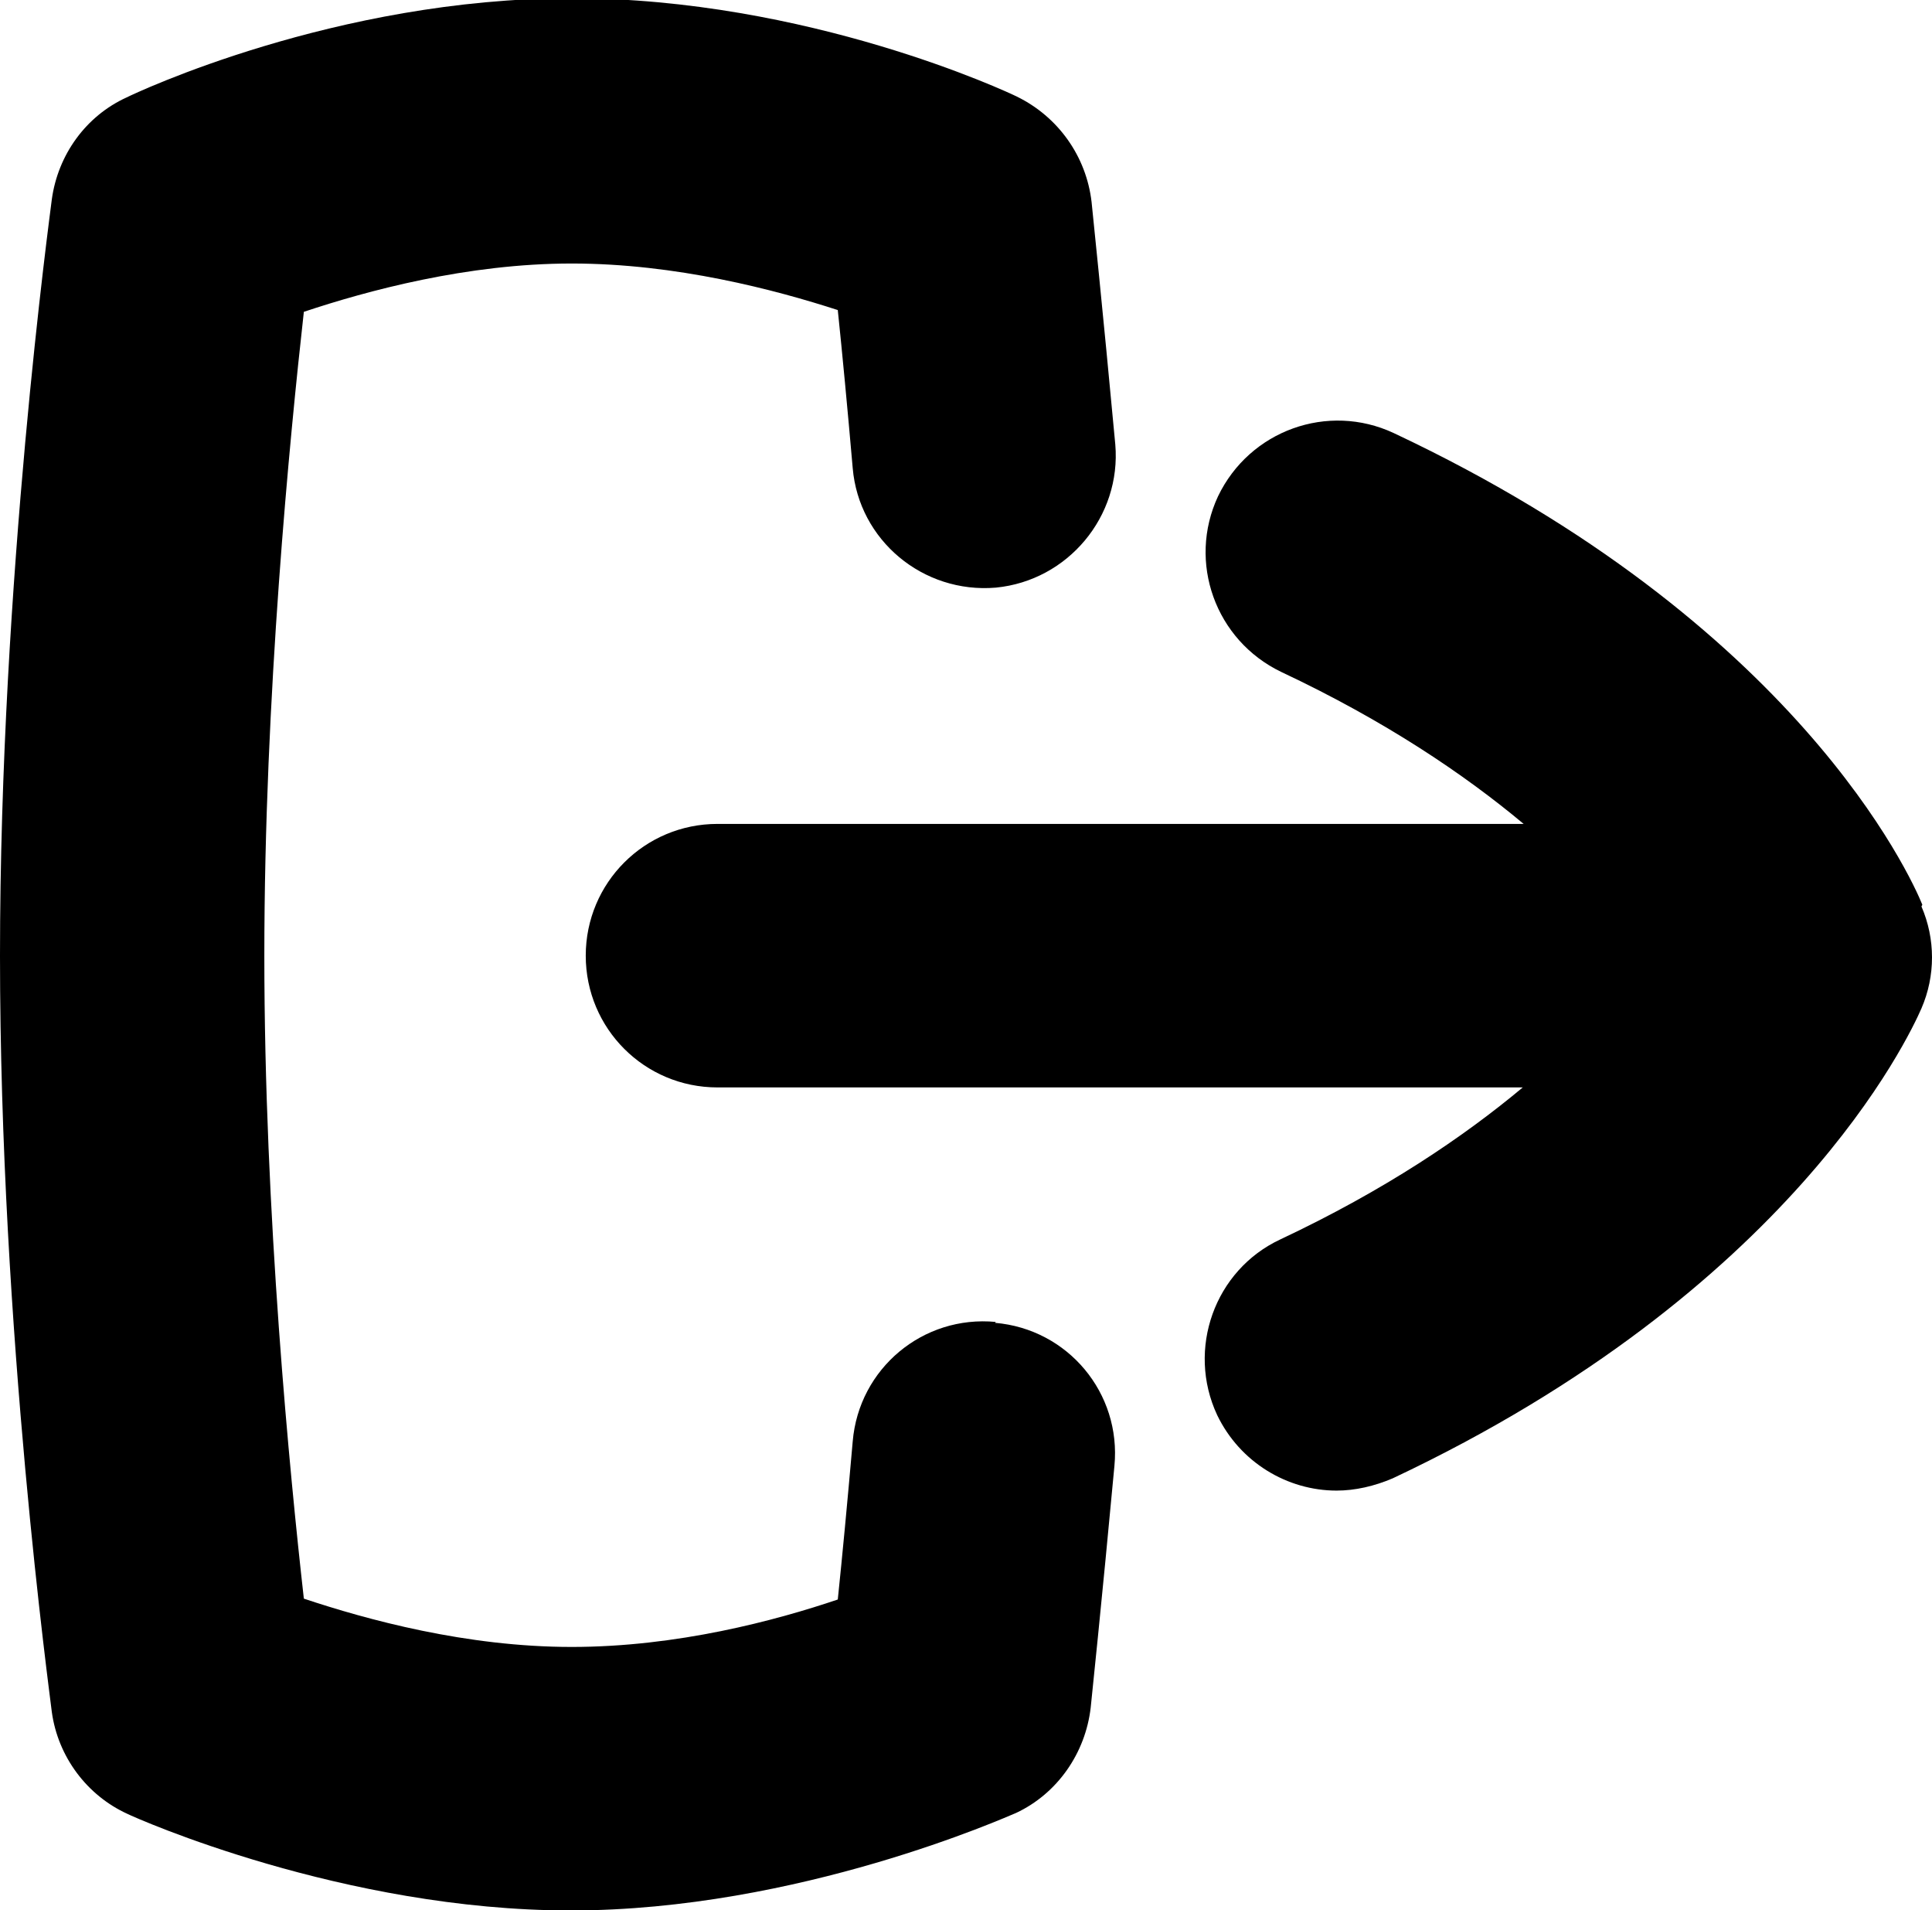
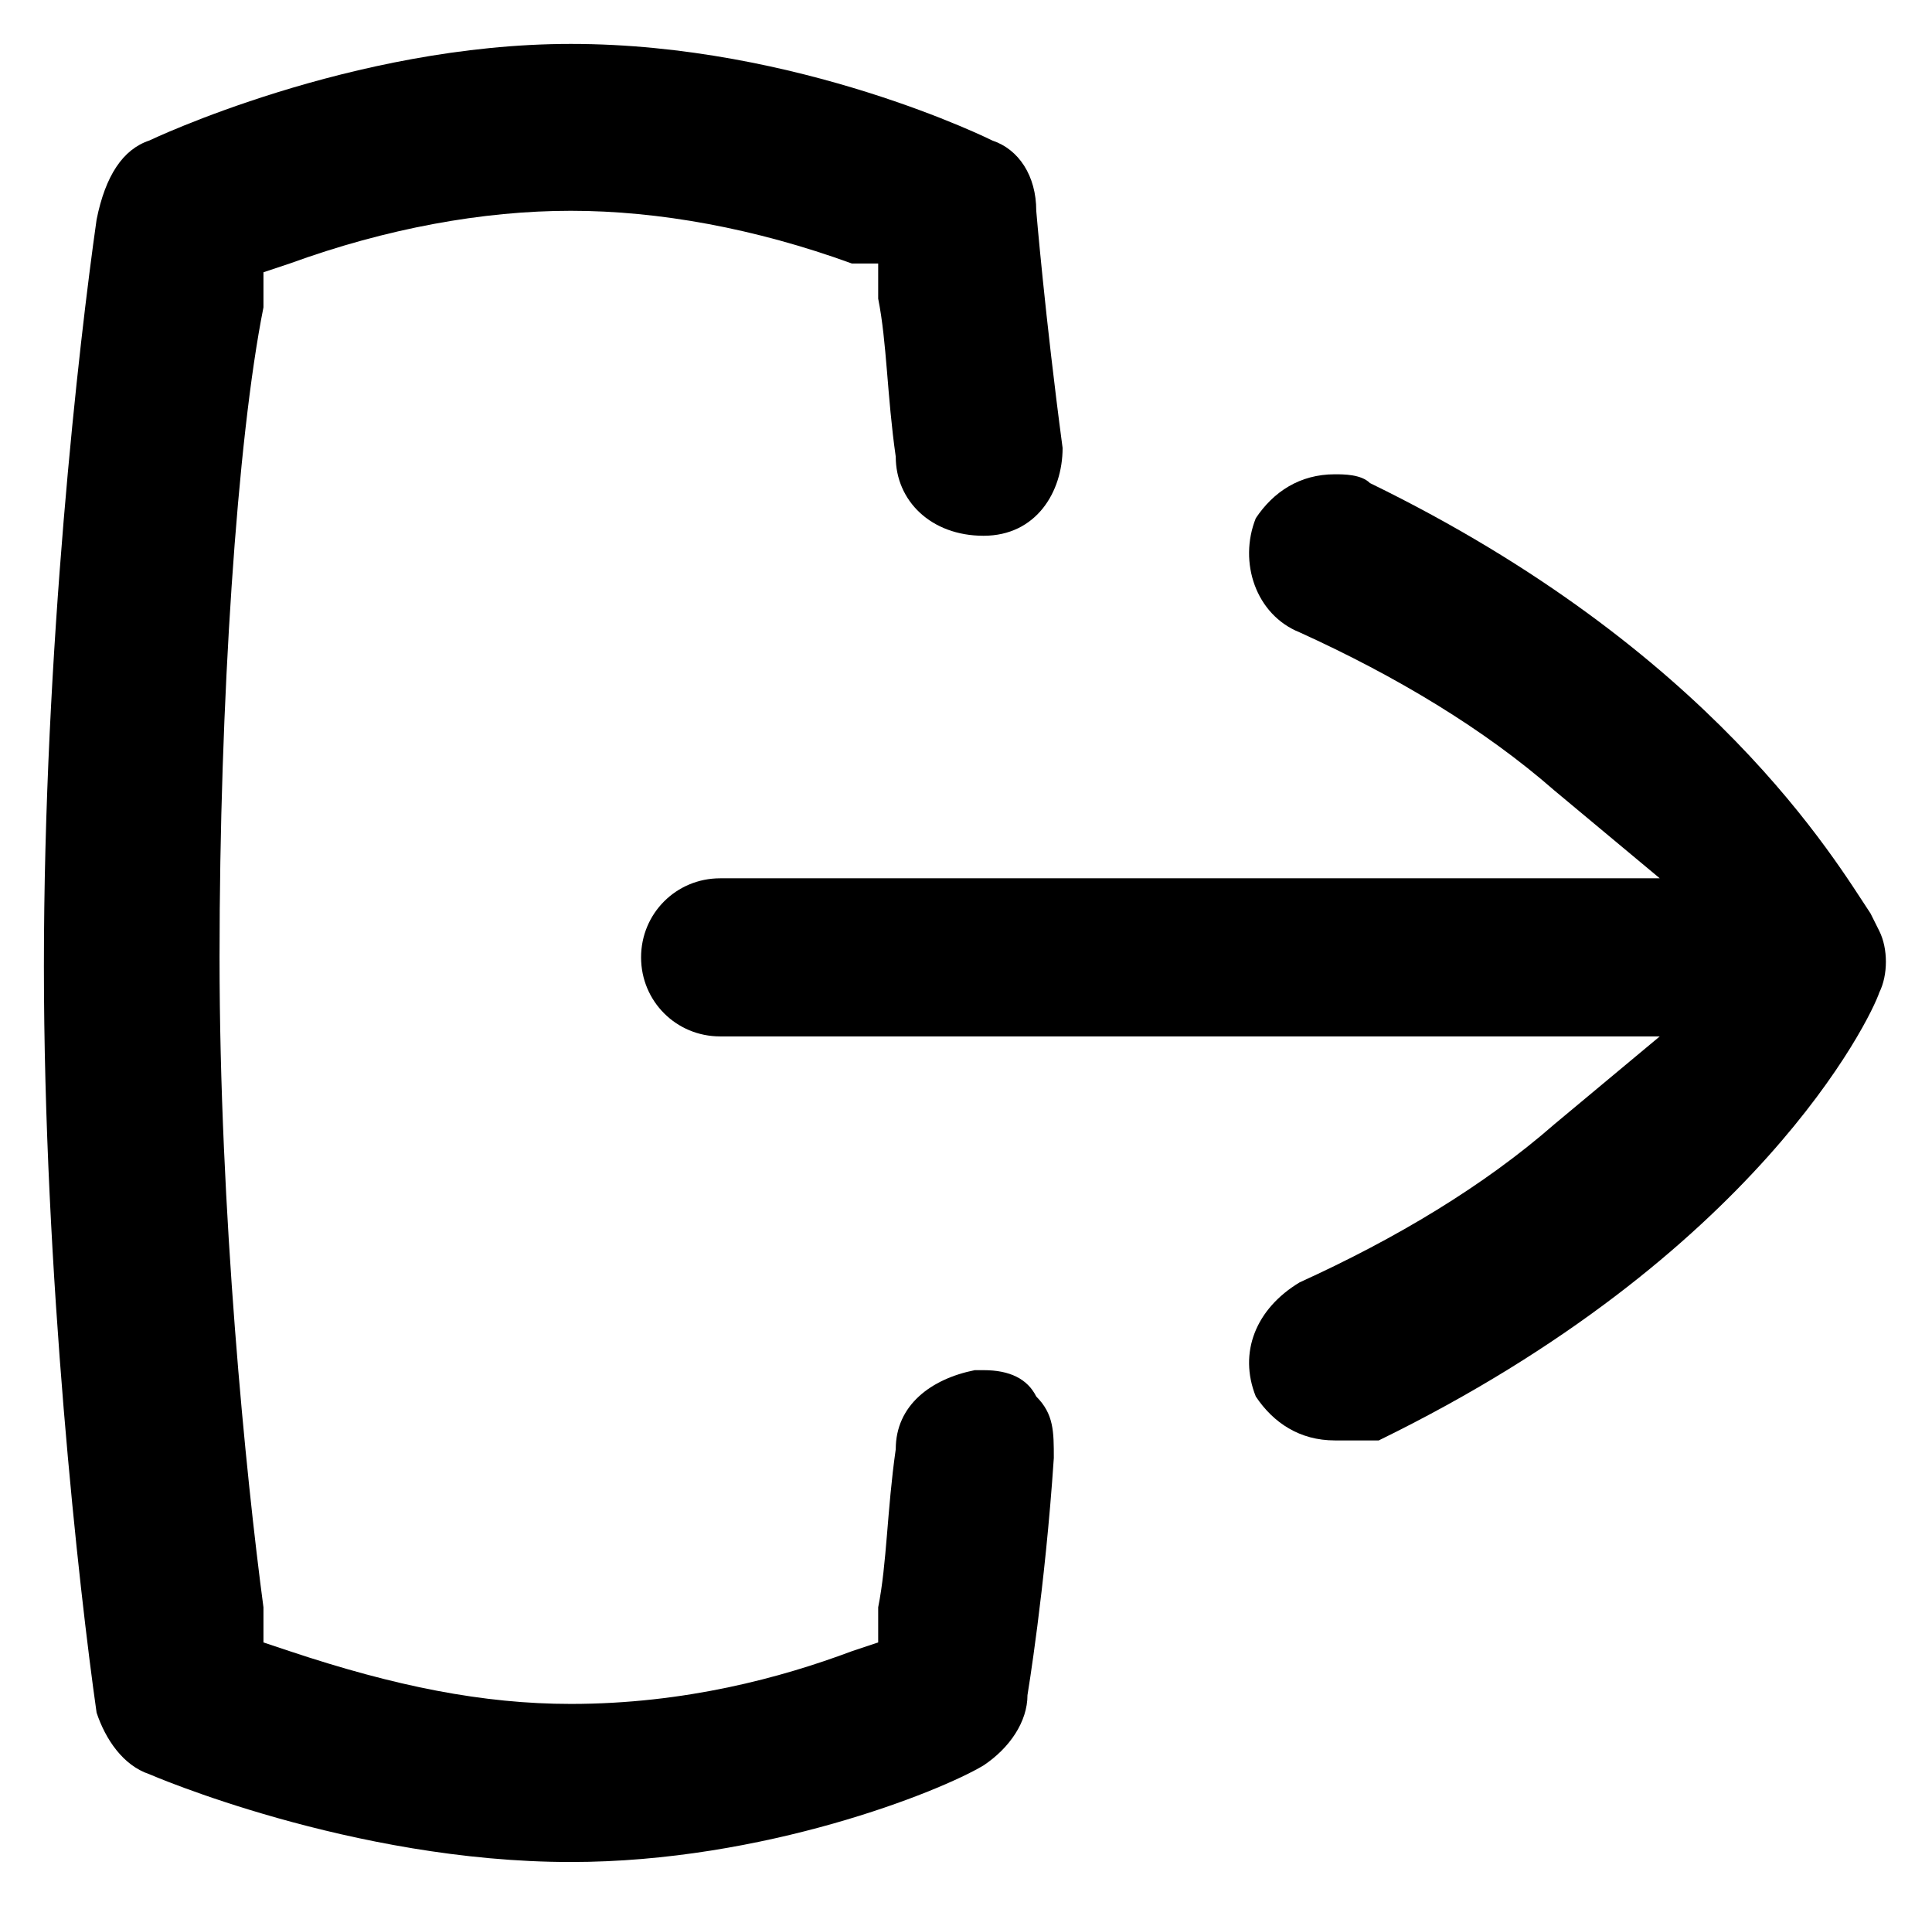
- <svg xmlns="http://www.w3.org/2000/svg" id="a" width="22" height="21.74" viewBox="0 0 22 21.74">
-   <path d="M21.89,10.3c-.13-.32-1.43-3.21-6.02-5.37-.75-.35-1.64-.03-2,.72-.35,.75-.03,1.64,.72,2,1.19,.56,2.09,1.17,2.76,1.73H8.17c-.83,0-1.5,.67-1.5,1.5s.67,1.5,1.5,1.5h9.17c-.67,.56-1.57,1.17-2.76,1.73-.75,.35-1.07,1.25-.72,2,.26,.54,.8,.86,1.36,.86,.21,0,.43-.05,.64-.14,4.54-2.14,5.88-5.03,6.02-5.35,.16-.37,.16-.79,0-1.16h0Z" />
-   <path d="M11.34,15.05c-.83-.08-1.56,.53-1.63,1.36-.06,.69-.12,1.32-.17,1.8-.71,.24-1.83,.54-3.03,.54s-2.33-.31-3.05-.55c-.16-1.42-.45-4.38-.45-7.32s.29-5.9,.45-7.33c.72-.24,1.86-.55,3.05-.55s2.32,.3,3.03,.53c.05,.48,.11,1.11,.17,1.8,.07,.82,.8,1.43,1.63,1.36,.82-.08,1.43-.81,1.36-1.63-.14-1.51-.27-2.76-.27-2.76-.06-.52-.38-.97-.85-1.2-.1-.05-2.38-1.12-5.07-1.12S1.54,1.06,1.44,1.11c-.46,.21-.78,.65-.85,1.16-.02,.17-.59,4.33-.59,8.61s.57,8.43,.59,8.61c.07,.51,.4,.95,.86,1.16,.1,.05,2.46,1.1,5.05,1.1s4.97-1.07,5.07-1.11c.47-.22,.79-.68,.85-1.2,0,0,.13-1.24,.27-2.75,.08-.83-.53-1.56-1.36-1.63h0Z" />
+ <svg xmlns="http://www.w3.org/2000/svg" version="1.1" id="a" x="0px" y="0px" viewBox="0 0 22 21.7" style="enable-background:new 0 0 22 21.7;" xml:space="preserve">
+   <path d="M15.2,16.4c-0.4,0-0.7-0.2-0.9-0.5c-0.2-0.5,0-1,0.5-1.3c1.1-0.5,2.1-1.1,2.9-1.8l1.2-1H8.2c-0.5,0-0.9-0.4-0.9-0.9  s0.4-0.9,0.9-0.9h10.7l-1.2-1c-0.8-0.7-1.8-1.3-2.9-1.8c-0.5-0.2-0.7-0.8-0.5-1.3c0.2-0.3,0.5-0.5,0.9-0.5c0.1,0,0.3,0,0.4,0.1  c3.9,1.9,5.3,4.3,5.7,4.9l0.1,0.2c0.1,0.2,0.1,0.5,0,0.7c-0.1,0.3-1.4,3-5.7,5.1C15.5,16.4,15.4,16.4,15.2,16.4z" />
+   <path d="M6.5,21.2c-2.5,0-4.8-1-4.8-1c-0.3-0.1-0.5-0.4-0.6-0.7c-0.2-1.4-0.6-5-0.6-8.5c0-3.6,0.4-7.1,0.6-8.5  C1.2,2,1.4,1.7,1.7,1.6c0,0,2.3-1.1,4.8-1.1c2.6,0,4.8,1.1,4.8,1.1c0.3,0.1,0.5,0.4,0.5,0.8l0,0c0,0,0.1,1.2,0.3,2.7  c0,0.5-0.3,1-0.9,1c0,0,0,0,0,0c-0.6,0-1-0.4-1-0.9c-0.1-0.7-0.1-1.3-0.2-1.8l0-0.4L9.7,3C8.6,2.6,7.5,2.4,6.5,2.4  c-1,0-2.1,0.2-3.2,0.6L3,3.1l0,0.4C2.7,5,2.5,8,2.5,10.9c0,2.9,0.3,5.9,0.5,7.4l0,0.4l0.3,0.1c1.2,0.4,2.2,0.6,3.2,0.6  c1.3,0,2.4-0.3,3.2-0.6l0.3-0.1l0-0.4c0.1-0.5,0.1-1.1,0.2-1.8c0-0.5,0.4-0.8,0.9-0.9l0.1,0c0.3,0,0.5,0.1,0.6,0.3  c0.2,0.2,0.2,0.4,0.2,0.7c-0.1,1.5-0.3,2.7-0.3,2.7c0,0.3-0.2,0.6-0.5,0.8C10.7,20.4,8.7,21.2,6.5,21.2z" />
</svg>
